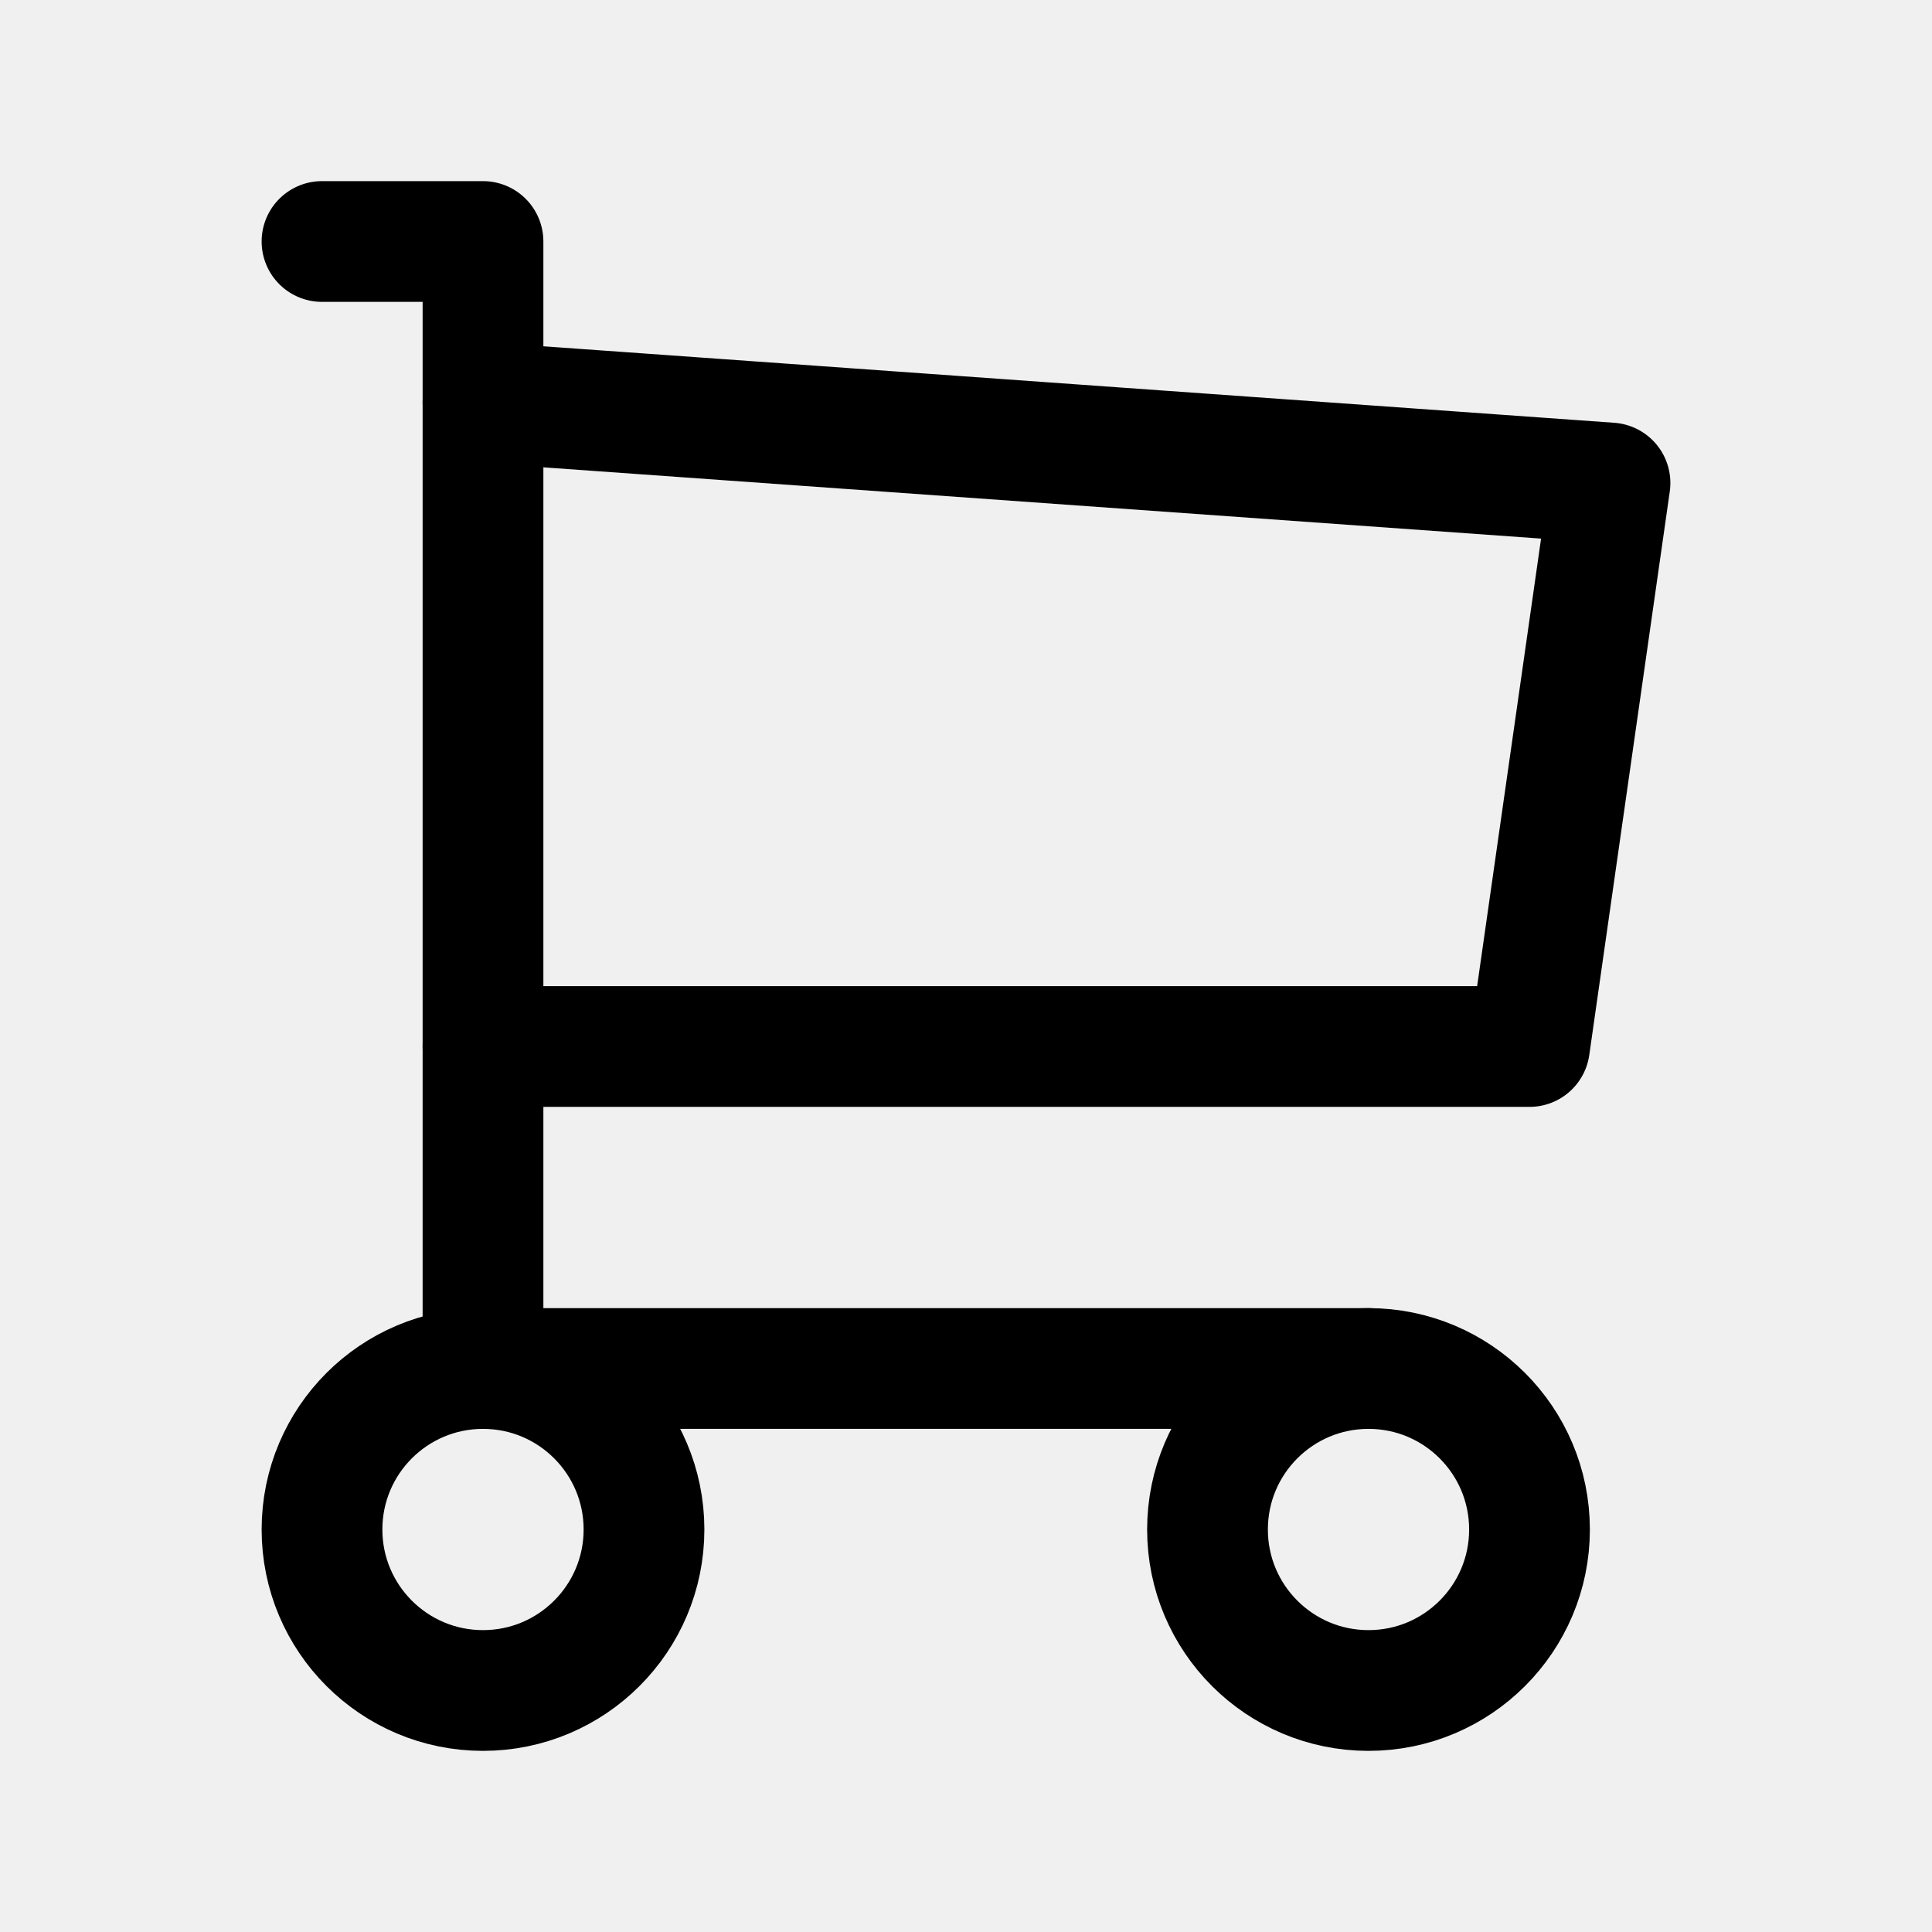
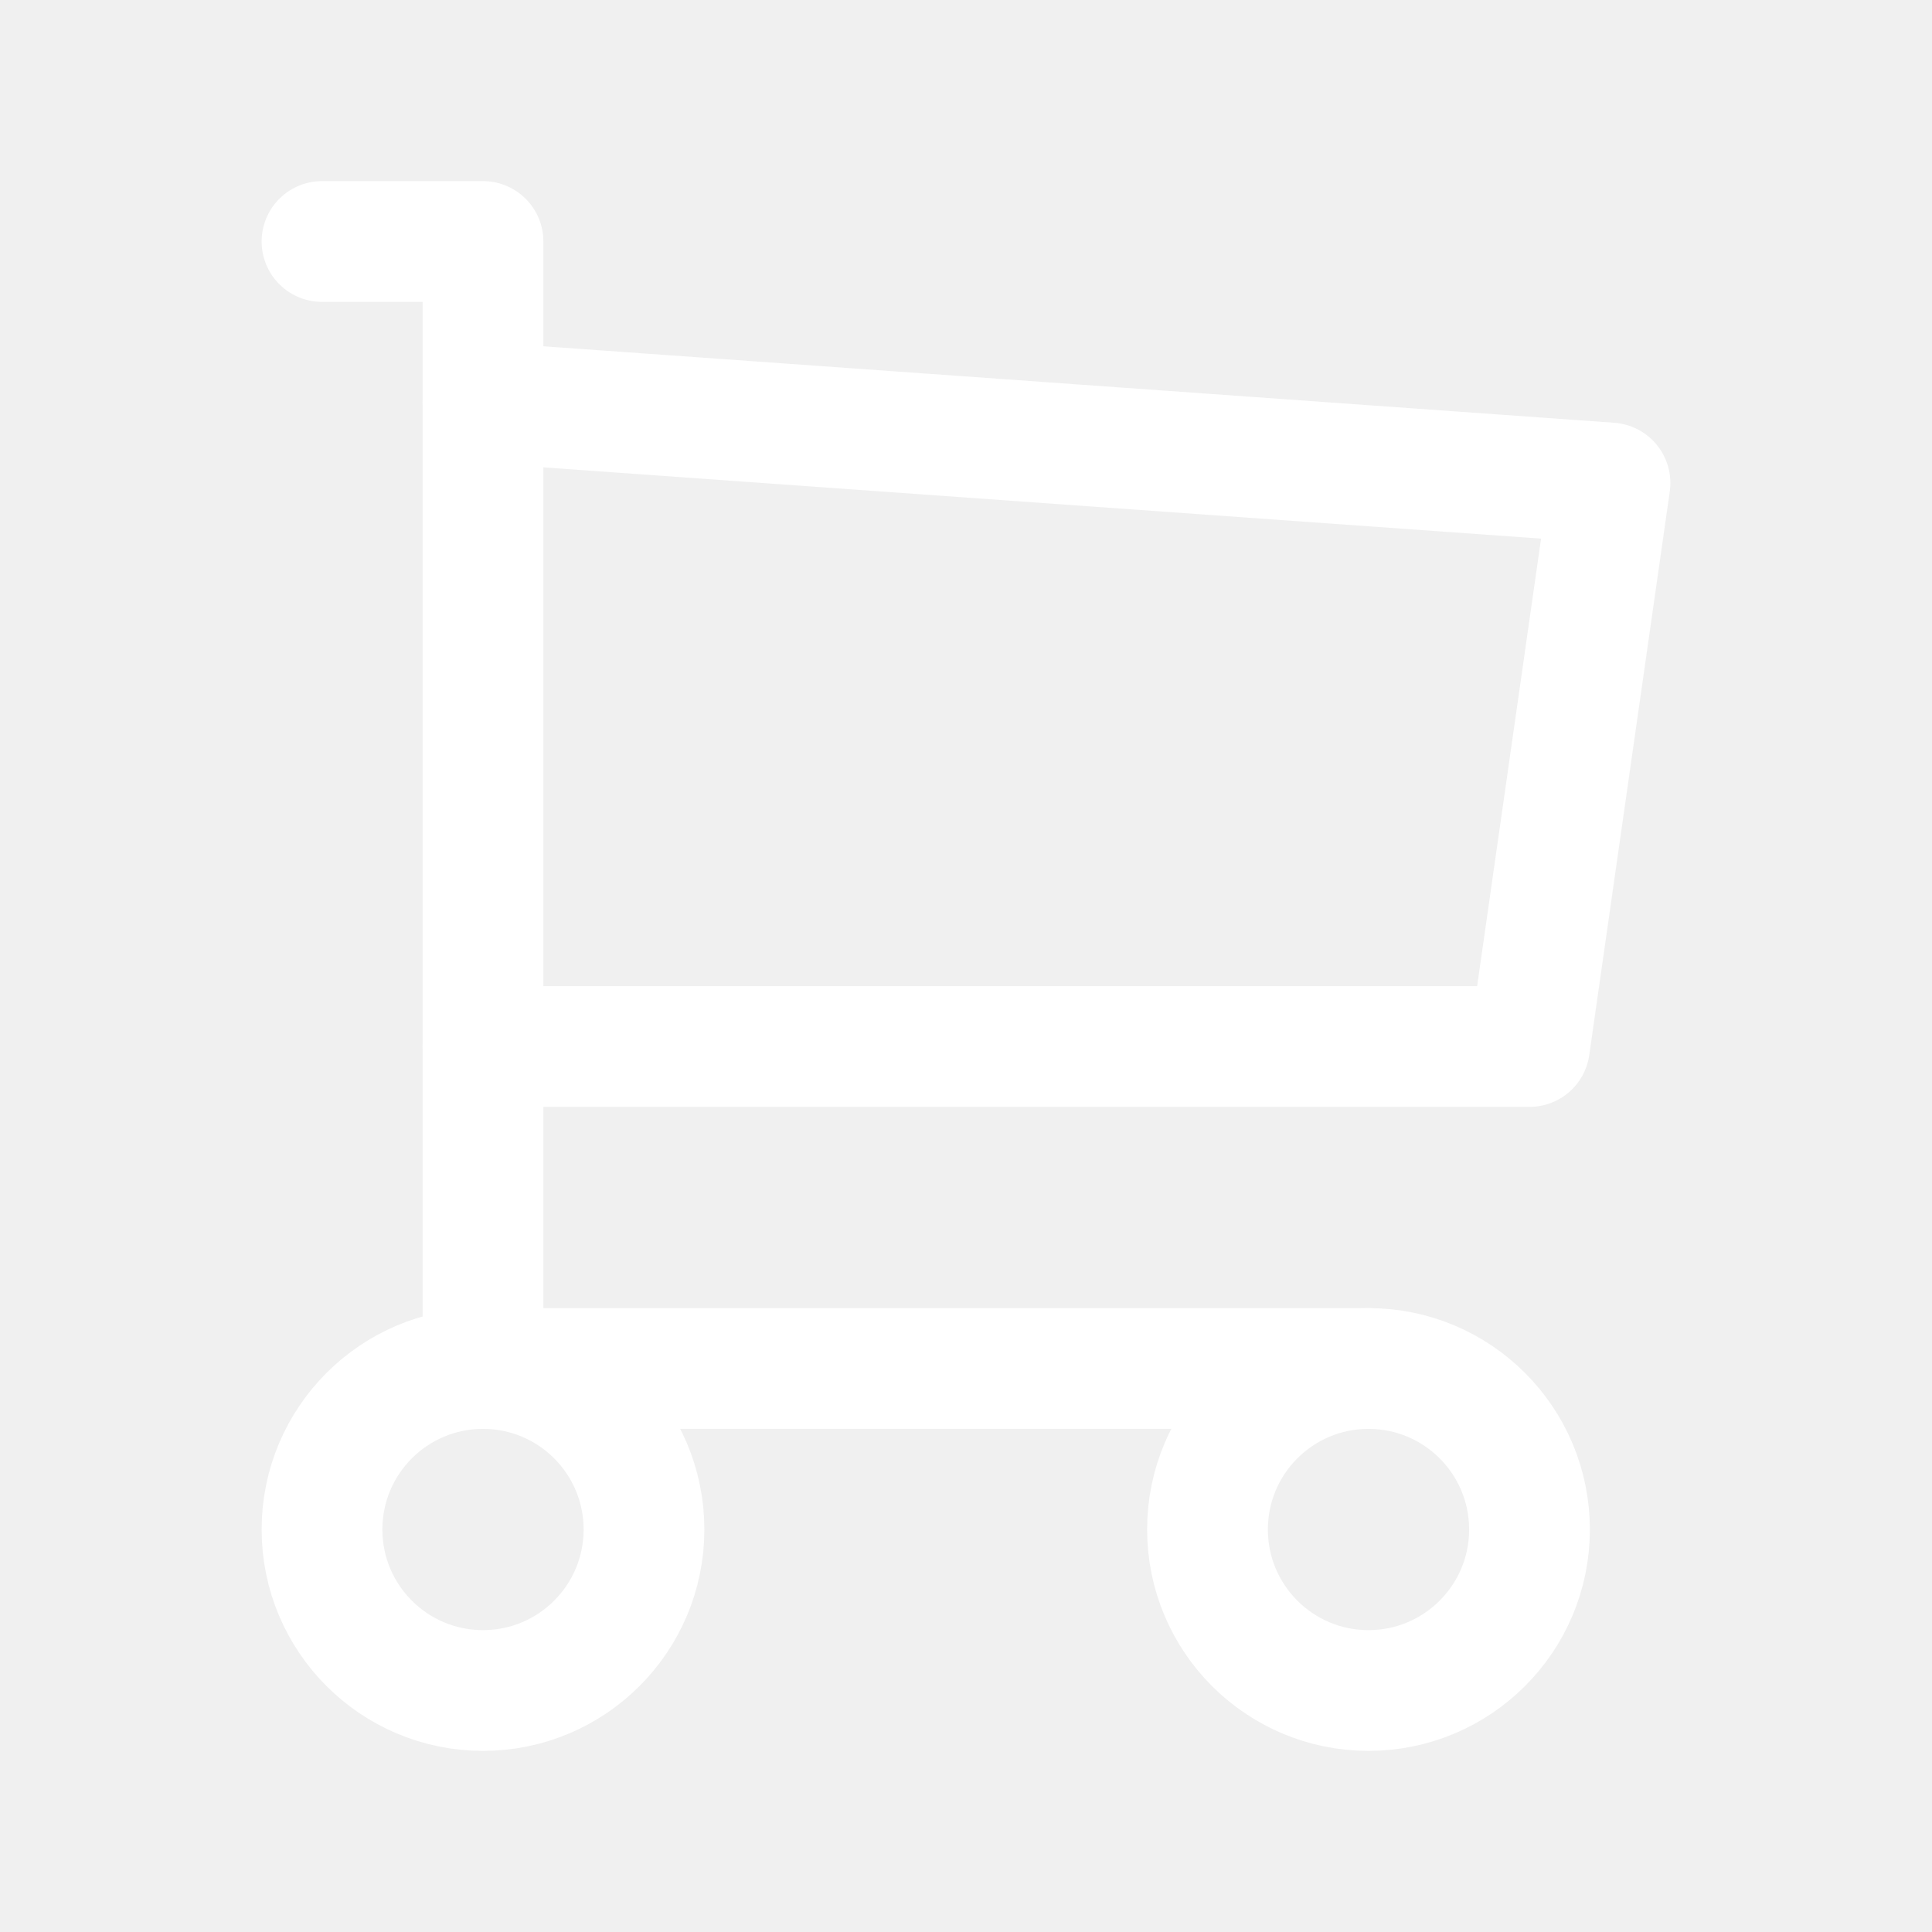
- <svg xmlns="http://www.w3.org/2000/svg" class="icon icon-tabler icon-tabler-shopping-cart" width="52" height="52" viewBox="0 0 24 24" stroke-width="1.5" stroke="#000000" fill="none" stroke-linecap="round" stroke-linejoin="round">
+ <svg xmlns="http://www.w3.org/2000/svg" class="icon icon-tabler icon-tabler-shopping-cart" width="52" height="52" viewBox="0 0 24 24" stroke-width="1.5" stroke="#ffffff" fill="none" stroke-linecap="round" stroke-linejoin="round">
  <path stroke="none" d="M0 0h24v24H0z" fill="none" />
  <path d="M6 19m-2 0a2 2 0 1 0 4 0a2 2 0 1 0 -4 0" />
  <path d="M17 19m-2 0a2 2 0 1 0 4 0a2 2 0 1 0 -4 0" />
  <path d="M17 17h-11v-14h-2" />
  <path d="M6 5l14 1l-1 7h-13" />
</svg>
